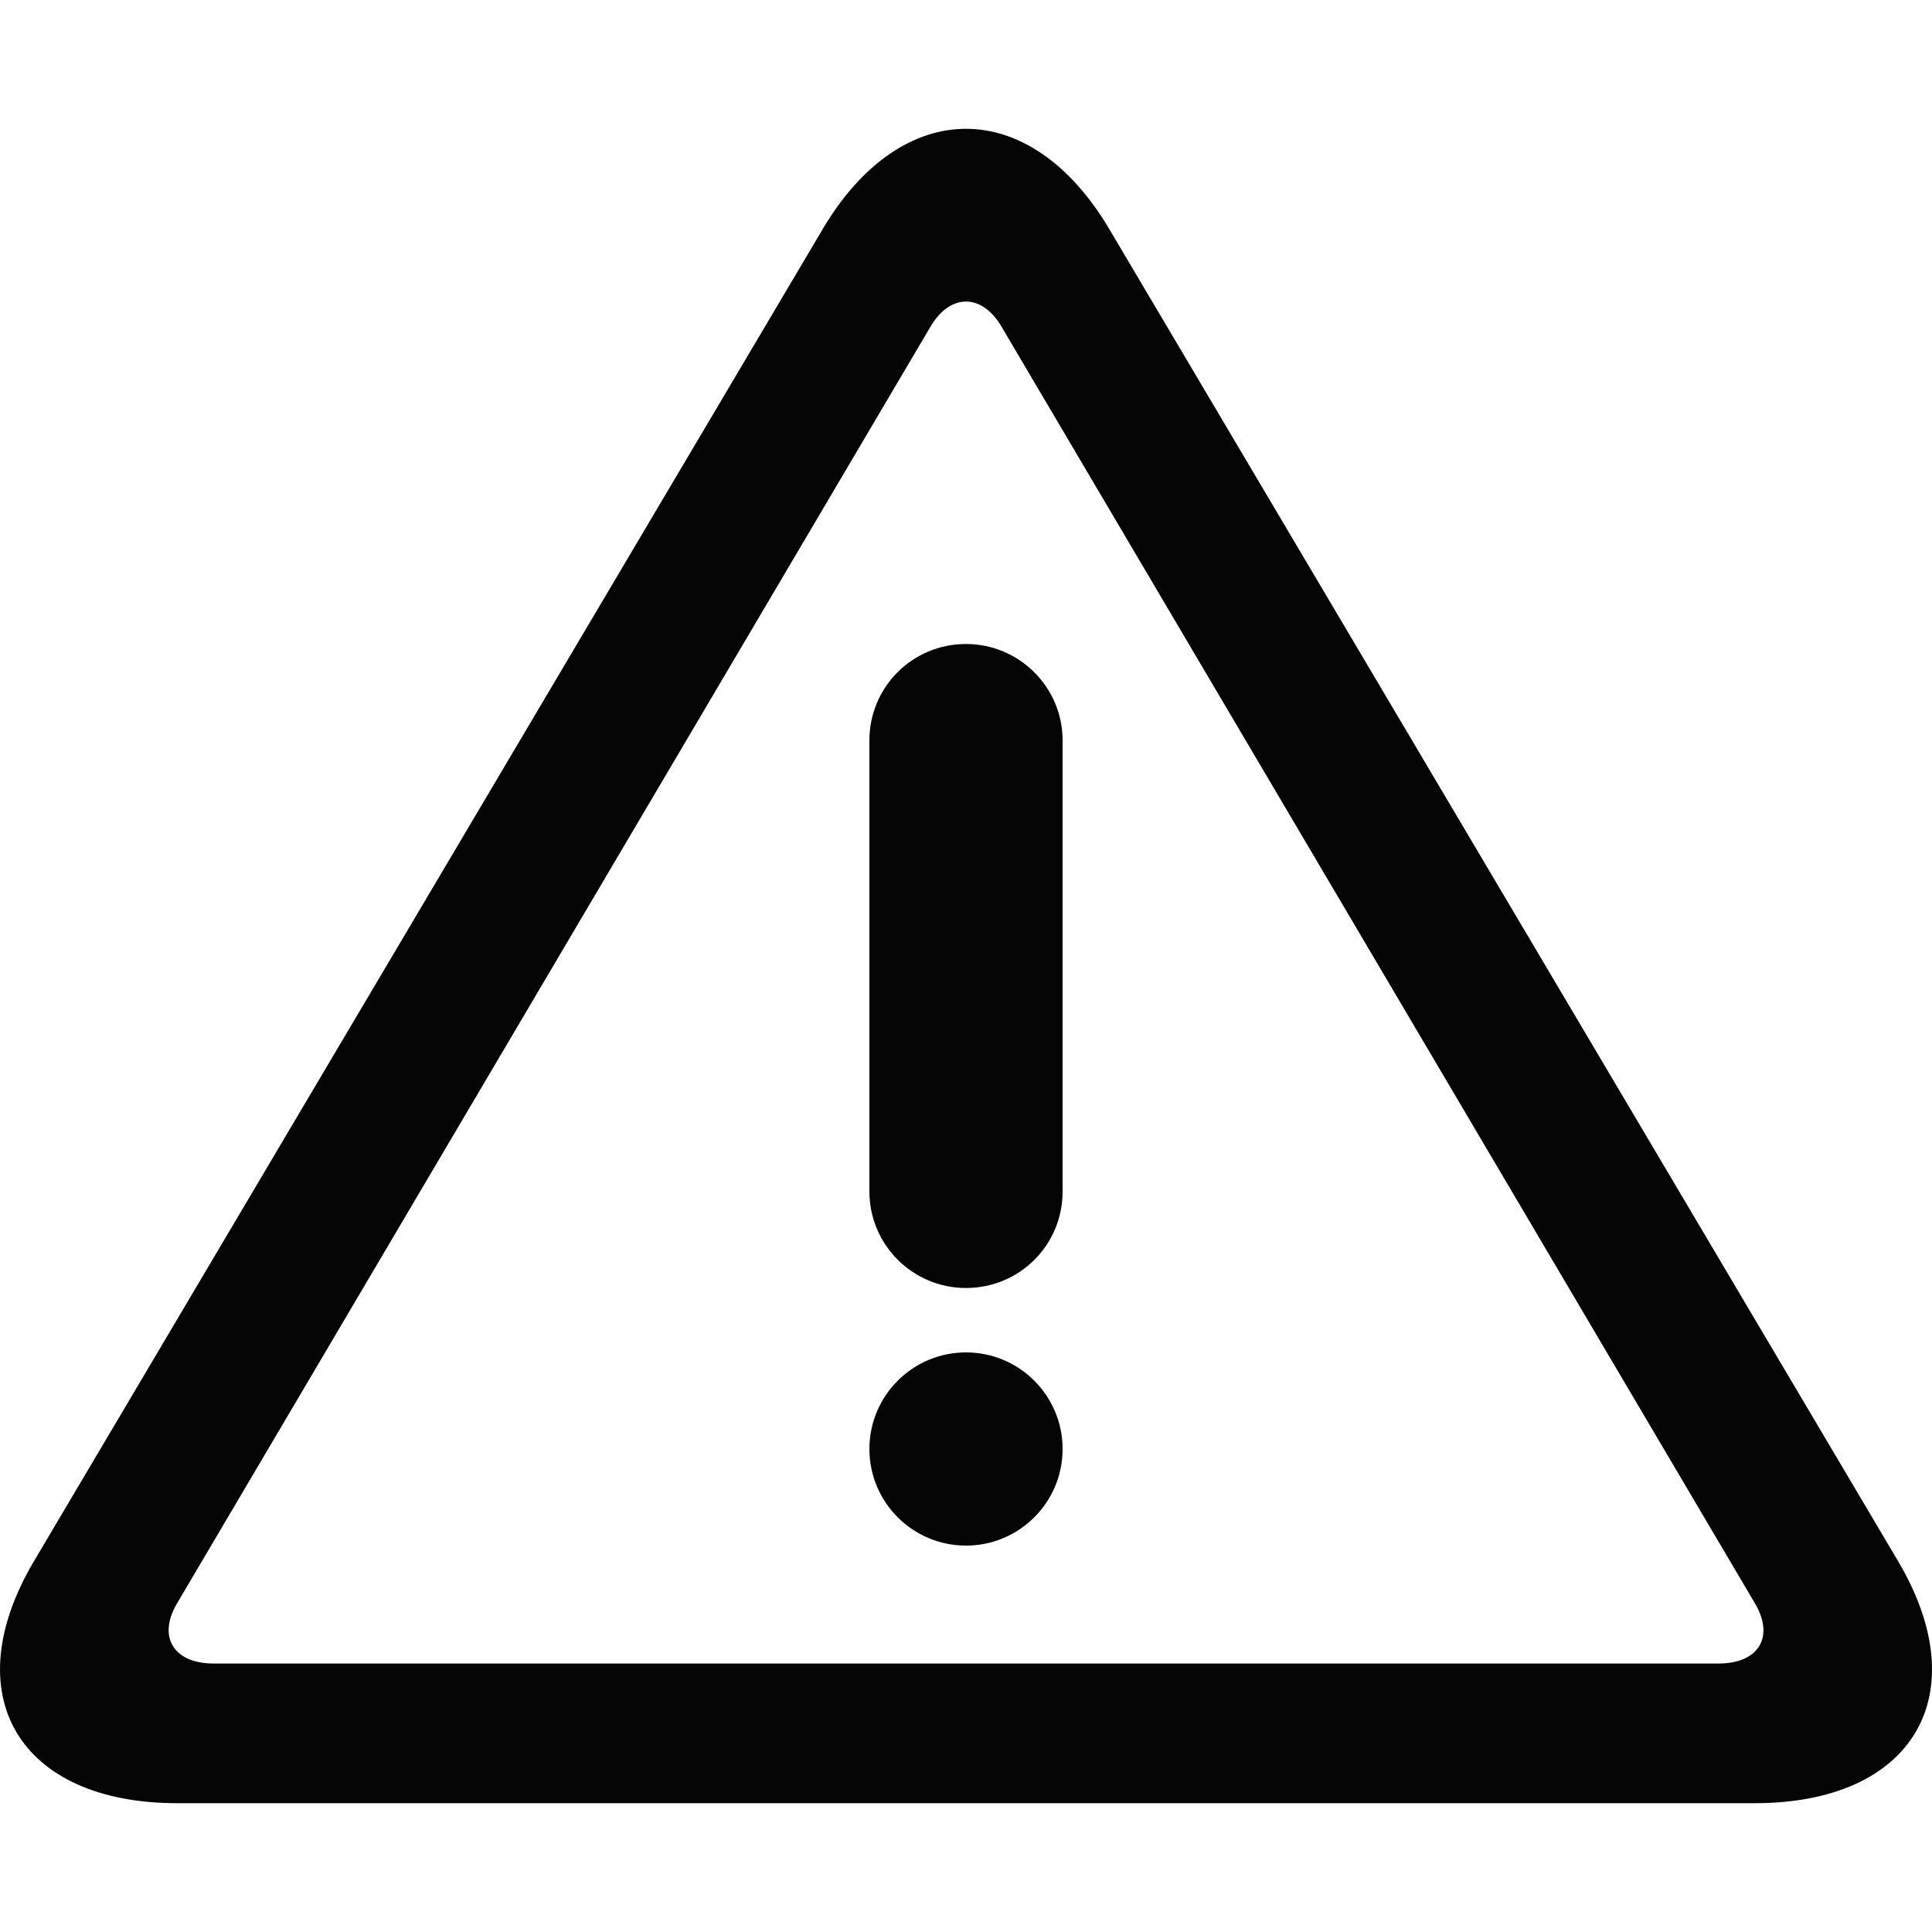
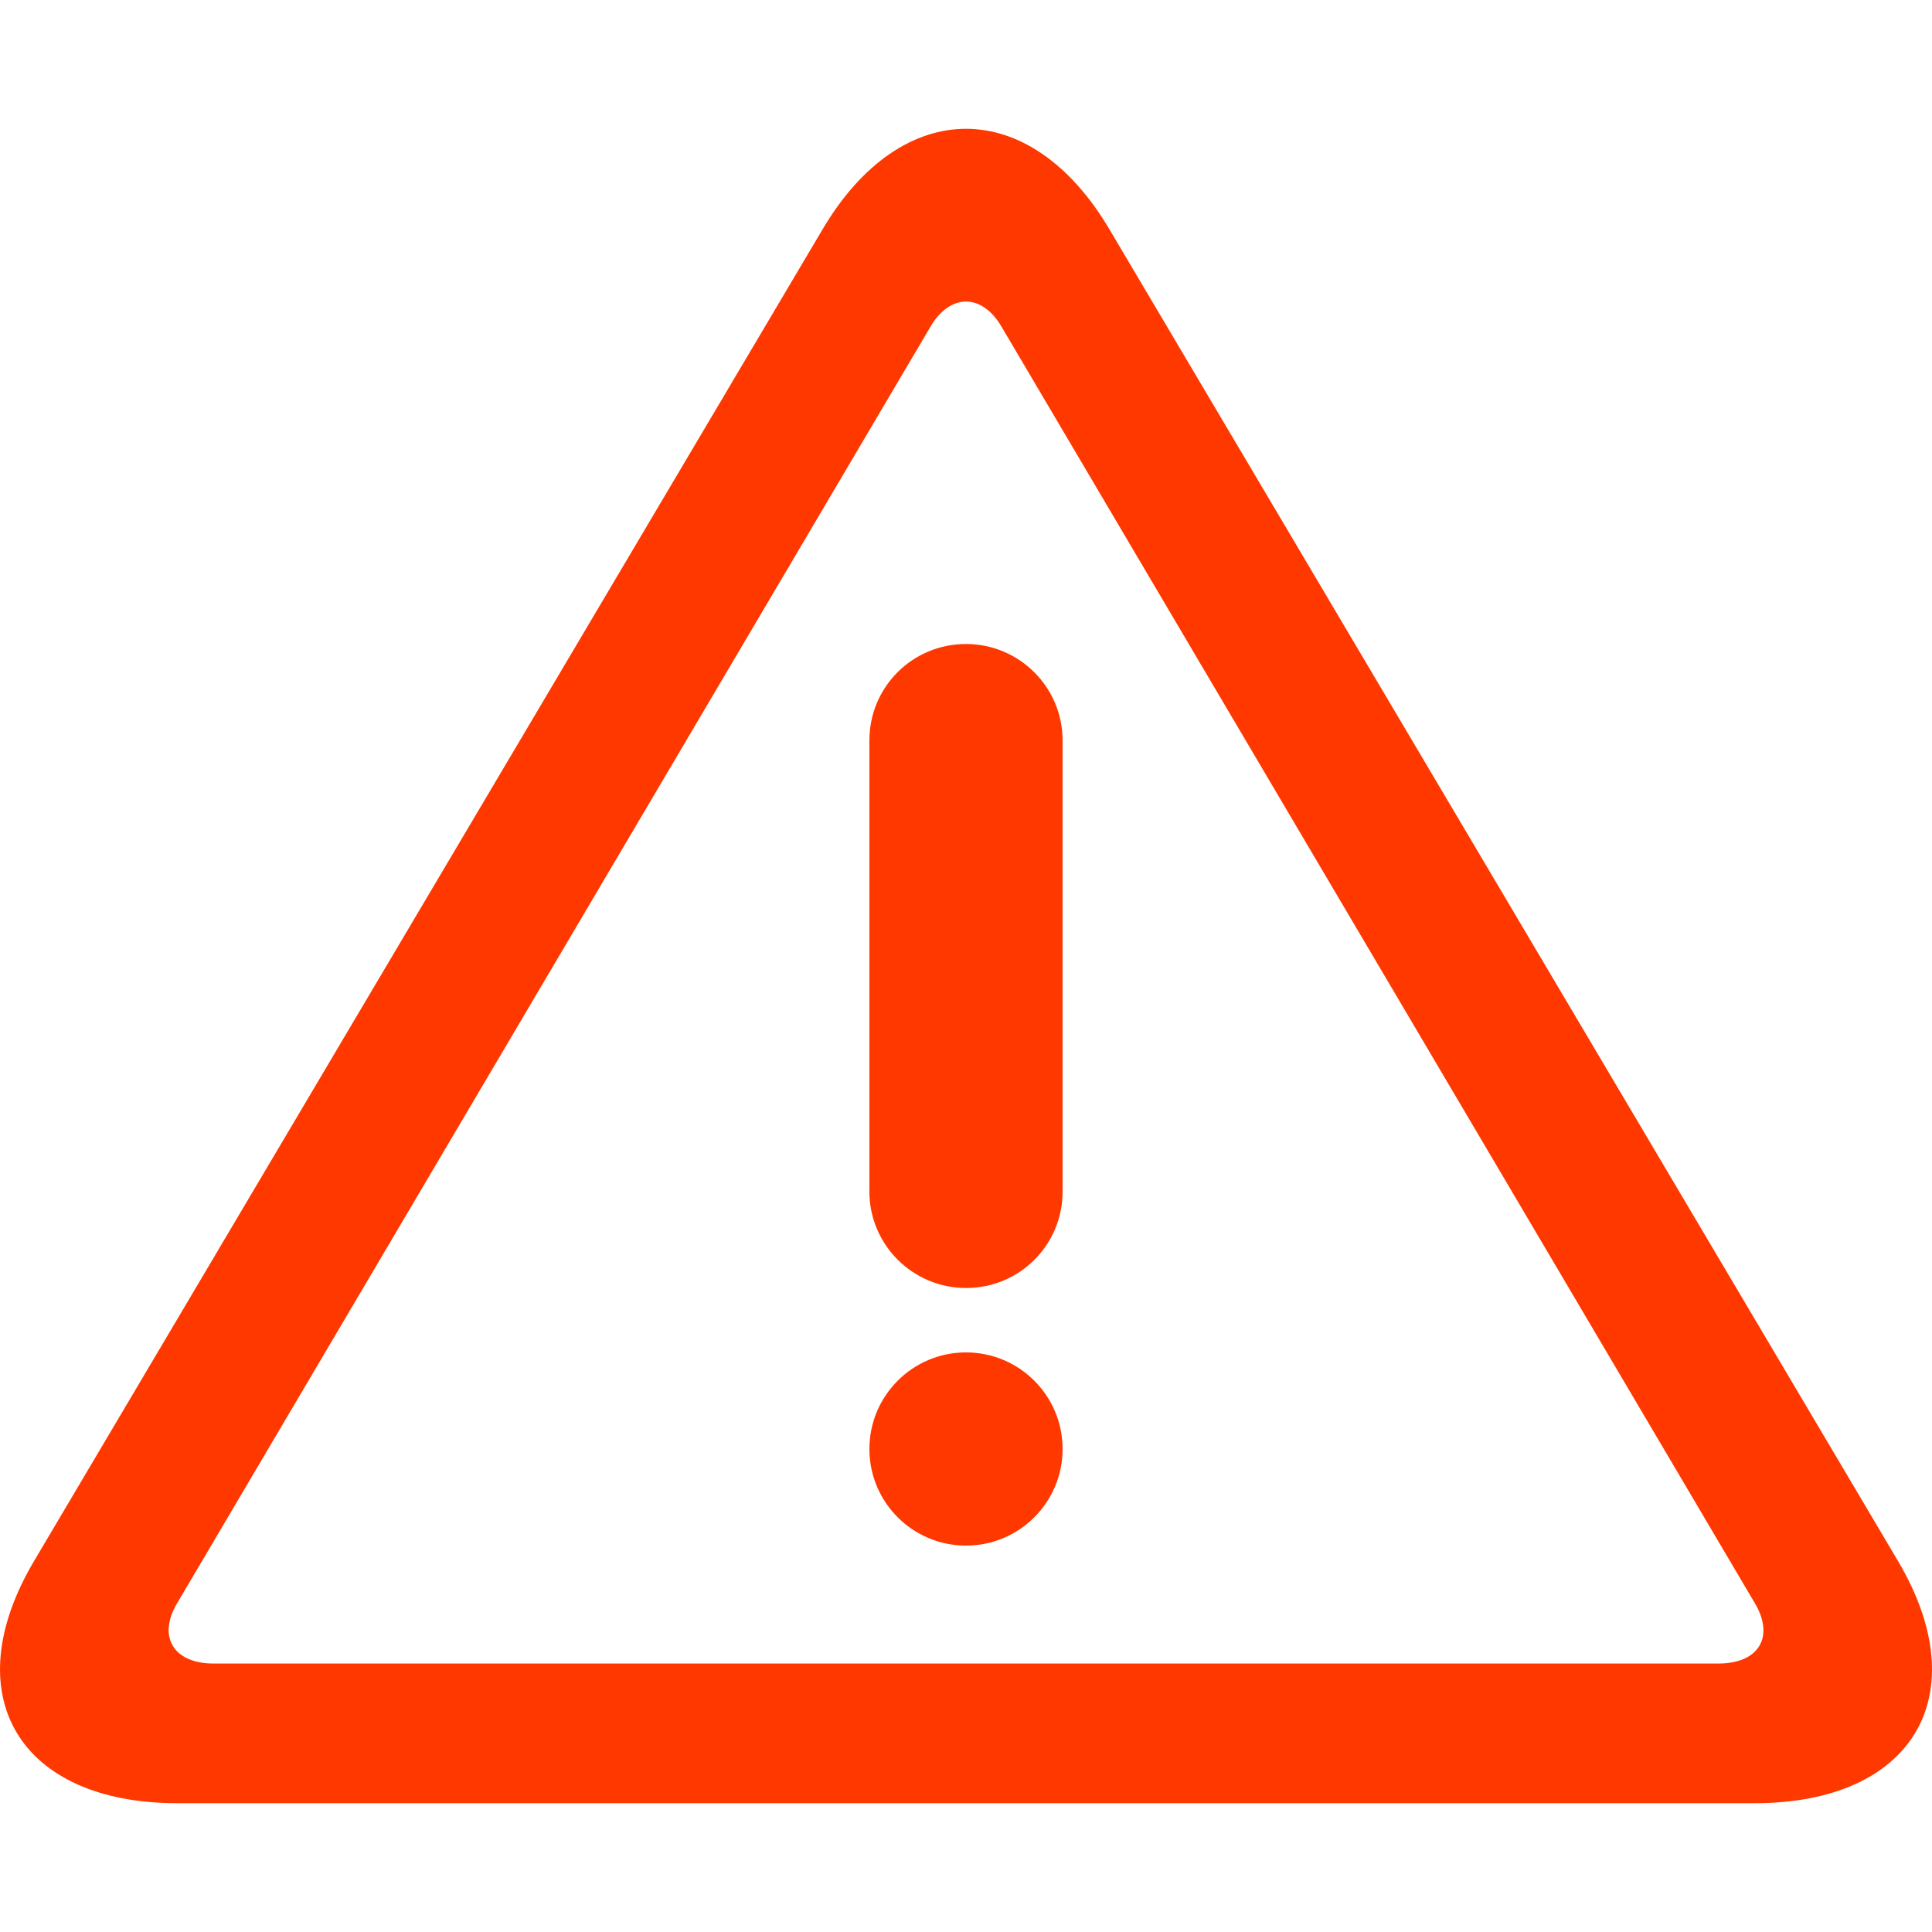
<svg xmlns="http://www.w3.org/2000/svg" width="30px" height="30px" viewBox="0 0 30 30" version="1.1">
  <defs />
  <g id="Icons" stroke="none" stroke-width="1" fill="none" fill-rule="evenodd">
-     <g id="warn" fill="#050505">
+     <g id="warn" fill="#FF3800">
      <path d="M12.774,3.559 C14.003,1.482 15.995,1.479 17.226,3.559 L29.473,24.241 C30.702,26.317 29.71,28 27.247,28 L2.754,28 C0.295,28 -0.704,26.32 0.528,24.241 L12.774,3.559 L12.774,3.559 Z M14.45,5.07 C14.754,4.555 15.244,4.552 15.55,5.07 L27.252,24.899 C27.556,25.413 27.314,25.831 26.686,25.831 L3.314,25.831 C2.698,25.831 2.442,25.417 2.748,24.899 L14.45,5.07 Z M13.5,11.497 C13.5,10.67 14.166,10 15,10 C15.828,10 16.5,10.672 16.5,11.497 L16.5,18.503 C16.5,19.33 15.834,20 15,20 C14.172,20 13.5,19.328 13.5,18.503 L13.5,11.497 Z M15,24 C15.828,24 16.5,23.328 16.5,22.5 C16.5,21.672 15.828,21 15,21 C14.172,21 13.5,21.672 13.5,22.5 C13.5,23.328 14.172,24 15,24 Z" id="Triangle-1" />
    </g>
  </g>
</svg>
